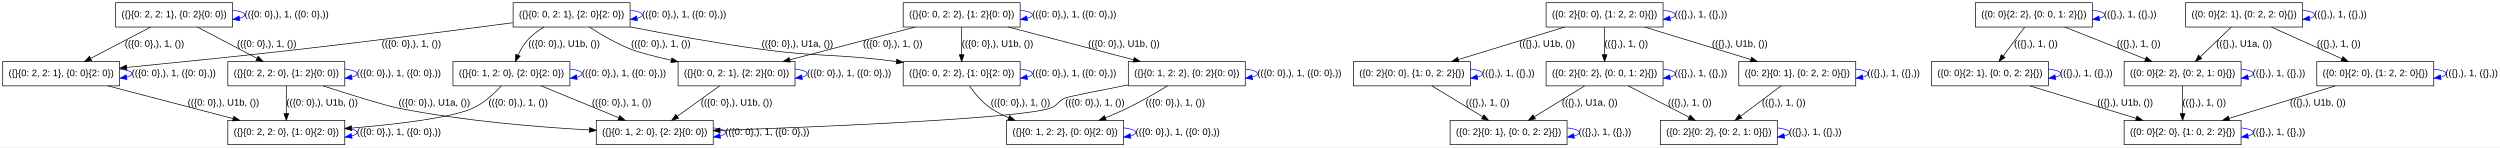
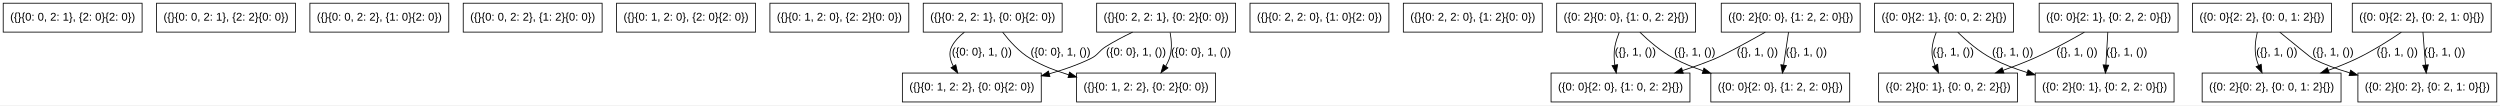
- <svg xmlns="http://www.w3.org/2000/svg" width="3698pt" height="218pt" viewBox="0.00 0.00 3698.00 218.00">
-   <g id="graph0" class="graph" transform="scale(1 1) rotate(0) translate(4 214)">
-     <polygon fill="#ffffff" stroke="transparent" points="-4,4 -4,-214 3694,-214 3694,4 -4,4" />
+ <svg xmlns="http://www.w3.org/2000/svg" width="3114pt" height="131pt" viewBox="0.00 0.00 3114.00 131.00">
+   <g id="graph0" class="graph" transform="scale(1 1) rotate(0) translate(4 127)">
+     <polygon fill="#ffffff" stroke="transparent" points="-4,4 -4,-127 3110,-127 3110,4 -4,4" />
    <g id="node1" class="node">
-       <polygon fill="none" stroke="#000000" points="506,-123 333,-123 333,-87 506,-87 506,-123" />
-       <text text-anchor="middle" x="419.5" y="-101.3" font-family="Arial" font-size="14.00" fill="#000000">({}{0: 2, 2: 0}, {1: 2}{0: 0})</text>
+       <polygon fill="none" stroke="#000000" points="173,-123 0,-123 0,-87 173,-87 173,-123" />
+       <text text-anchor="middle" x="86.5" y="-101.3" font-family="Arial" font-size="14.00" fill="#000000">({}{0: 0, 2: 1}, {2: 0}{2: 0})</text>
+     </g>
+     <g id="node2" class="node">
+       <polygon fill="none" stroke="#000000" points="364,-123 191,-123 191,-87 364,-87 364,-123" />
+       <text text-anchor="middle" x="277.5" y="-101.3" font-family="Arial" font-size="14.00" fill="#000000">({}{0: 0, 2: 1}, {2: 2}{0: 0})</text>
+     </g>
+     <g id="node3" class="node">
+       <polygon fill="none" stroke="#000000" points="555,-123 382,-123 382,-87 555,-87 555,-123" />
+       <text text-anchor="middle" x="468.5" y="-101.3" font-family="Arial" font-size="14.00" fill="#000000">({}{0: 0, 2: 2}, {1: 0}{2: 0})</text>
+     </g>
+     <g id="node4" class="node">
+       <polygon fill="none" stroke="#000000" points="746,-123 573,-123 573,-87 746,-87 746,-123" />
+       <text text-anchor="middle" x="659.5" y="-101.3" font-family="Arial" font-size="14.00" fill="#000000">({}{0: 0, 2: 2}, {1: 2}{0: 0})</text>
+     </g>
+     <g id="node5" class="node">
+       <polygon fill="none" stroke="#000000" points="937,-123 764,-123 764,-87 937,-87 937,-123" />
+       <text text-anchor="middle" x="850.5" y="-101.3" font-family="Arial" font-size="14.00" fill="#000000">({}{0: 1, 2: 0}, {2: 0}{2: 0})</text>
+     </g>
+     <g id="node6" class="node">
+       <polygon fill="none" stroke="#000000" points="1128,-123 955,-123 955,-87 1128,-87 1128,-123" />
+       <text text-anchor="middle" x="1041.5" y="-101.3" font-family="Arial" font-size="14.00" fill="#000000">({}{0: 1, 2: 0}, {2: 2}{0: 0})</text>
+     </g>
+     <g id="node7" class="node">
+       <polygon fill="none" stroke="#000000" points="1293,-36 1120,-36 1120,0 1293,0 1293,-36" />
+       <text text-anchor="middle" x="1206.5" y="-14.3" font-family="Arial" font-size="14.00" fill="#000000">({}{0: 1, 2: 2}, {0: 0}{2: 0})</text>
+     </g>
+     <g id="node8" class="node">
+       <polygon fill="none" stroke="#000000" points="1510,-36 1337,-36 1337,0 1510,0 1510,-36" />
+       <text text-anchor="middle" x="1423.5" y="-14.3" font-family="Arial" font-size="14.00" fill="#000000">({}{0: 1, 2: 2}, {0: 2}{0: 0})</text>
+     </g>
+     <g id="node9" class="node">
+       <polygon fill="none" stroke="#000000" points="1726,-123 1553,-123 1553,-87 1726,-87 1726,-123" />
+       <text text-anchor="middle" x="1639.5" y="-101.3" font-family="Arial" font-size="14.00" fill="#000000">({}{0: 2, 2: 0}, {1: 0}{2: 0})</text>
+     </g>
+     <g id="node10" class="node">
+       <polygon fill="none" stroke="#000000" points="1917,-123 1744,-123 1744,-87 1917,-87 1917,-123" />
+       <text text-anchor="middle" x="1830.5" y="-101.3" font-family="Arial" font-size="14.00" fill="#000000">({}{0: 2, 2: 0}, {1: 2}{0: 0})</text>
+     </g>
+     <g id="node11" class="node">
+       <polygon fill="none" stroke="#000000" points="1319,-123 1146,-123 1146,-87 1319,-87 1319,-123" />
+       <text text-anchor="middle" x="1232.5" y="-101.3" font-family="Arial" font-size="14.00" fill="#000000">({}{0: 2, 2: 1}, {0: 0}{2: 0})</text>
    </g>
    <g id="edge1" class="edge">
-       <path fill="none" stroke="#0000ff" d="M506.39,-111.81C517.03,-110.59 524,-108.32 524,-105 524,-102.87 521.14,-101.17 516.28,-99.909" />
-       <polygon fill="#0000ff" stroke="#0000ff" points="516.842,-96.454 506.39,-98.187 515.641,-103.351 516.842,-96.454" />
-       <text text-anchor="middle" x="586" y="-101.3" font-family="Arial" font-size="14.00" fill="#000000">(({0: 0},), 1, ({0: 0},))</text>
-     </g>
-     <g id="node2" class="node">
-       <polygon fill="none" stroke="#000000" points="506,-36 333,-36 333,0 506,0 506,-36" />
-       <text text-anchor="middle" x="419.5" y="-14.3" font-family="Arial" font-size="14.00" fill="#000000">({}{0: 2, 2: 0}, {1: 0}{2: 0})</text>
+       <path fill="none" stroke="#000000" d="M1197.2,-86.881C1190.9,-81.97 1185.1,-76.025 1181.5,-69 1177.4,-61.112 1179.3,-52.46 1183.5,-44.558" />
+       <polygon fill="#000000" stroke="#000000" points="1186.504,-46.356 1188.9,-36.036 1180.591,-42.61 1186.504,-46.356" />
+       <text text-anchor="middle" x="1219" y="-57.8" font-family="Arial" font-size="14.00" fill="#000000">({0: 0}, 1, ())</text>
    </g>
    <g id="edge2" class="edge">
-       <path fill="none" stroke="#000000" d="M419.5,-86.974C419.5,-75.192 419.5,-59.561 419.5,-46.158" />
-       <polygon fill="#000000" stroke="#000000" points="423,-46.003 419.5,-36.003 416,-46.003 423,-46.003" />
-       <text text-anchor="middle" x="472.5" y="-57.8" font-family="Arial" font-size="14.00" fill="#000000">(({0: 0},), U1b, ())</text>
+       <path fill="none" stroke="#000000" d="M1244.9,-86.902C1253.4,-75.821 1265.6,-62.234 1279.5,-54 1294,-45.37 1310.6,-38.799 1327.2,-33.798" />
+       <polygon fill="#000000" stroke="#000000" points="1328.243,-37.14 1336.9,-31.032 1326.323,-30.409 1328.243,-37.14" />
+       <text text-anchor="middle" x="1317" y="-57.8" font-family="Arial" font-size="14.00" fill="#000000">({0: 0}, 1, ())</text>
    </g>
-     <g id="node3" class="node">
-       <polygon fill="none" stroke="#000000" points="1051,-36 878,-36 878,0 1051,0 1051,-36" />
-       <text text-anchor="middle" x="964.5" y="-14.3" font-family="Arial" font-size="14.00" fill="#000000">({}{0: 1, 2: 0}, {2: 2}{0: 0})</text>
+     <g id="node12" class="node">
+       <polygon fill="none" stroke="#000000" points="1535,-123 1362,-123 1362,-87 1535,-87 1535,-123" />
+       <text text-anchor="middle" x="1448.5" y="-101.3" font-family="Arial" font-size="14.00" fill="#000000">({}{0: 2, 2: 1}, {0: 2}{0: 0})</text>
    </g>
    <g id="edge3" class="edge">
-       <path fill="none" stroke="#000000" d="M473.97,-86.956C513.65,-74.06 564.06,-58.265 585.5,-54 680.42,-35.115 790.75,-26.056 867.8,-21.761" />
-       <polygon fill="#000000" stroke="#000000" points="868.183,-25.245 877.98,-21.211 867.806,-18.256 868.183,-25.245" />
-       <text text-anchor="middle" x="638.5" y="-57.8" font-family="Arial" font-size="14.00" fill="#000000">(({0: 0},), U1a, ())</text>
+       <path fill="none" stroke="#000000" d="M1406.8,-86.971C1395.7,-81.652 1383.9,-75.499 1373.5,-69 1364.4,-63.304 1364.2,-58.713 1354.5,-54 1338.5,-46.181 1320.6,-39.982 1303,-35.093" />
+       <polygon fill="#000000" stroke="#000000" points="1303.762,-31.674 1293.2,-32.51 1301.978,-38.443 1303.762,-31.674" />
+       <text text-anchor="middle" x="1411" y="-57.8" font-family="Arial" font-size="14.00" fill="#000000">({0: 0}, 1, ())</text>
    </g>
    <g id="edge4" class="edge">
-       <path fill="none" stroke="#0000ff" d="M506.39,-24.813C517.03,-23.593 524,-21.322 524,-18 524,-15.872 521.14,-14.175 516.28,-12.909" />
-       <polygon fill="#0000ff" stroke="#0000ff" points="516.842,-9.454 506.39,-11.187 515.641,-16.351 516.842,-9.454" />
-       <text text-anchor="middle" x="586" y="-14.3" font-family="Arial" font-size="14.00" fill="#000000">(({0: 0},), 1, ({0: 0},))</text>
+       <path fill="none" stroke="#000000" d="M1453.5,-86.589C1455.3,-76.676 1456.2,-64.386 1452.5,-54 1451.4,-50.821 1449.8,-47.716 1448.1,-44.747" />
+       <polygon fill="#000000" stroke="#000000" points="1450.746,-42.429 1442.1,-36.306 1445.041,-46.484 1450.746,-42.429" />
+       <text text-anchor="middle" x="1492" y="-57.8" font-family="Arial" font-size="14.00" fill="#000000">({0: 0}, 1, ())</text>
+     </g>
+     <g id="node13" class="node">
+       <polygon fill="none" stroke="#000000" points="2101,-36 1928,-36 1928,0 2101,0 2101,-36" />
+       <text text-anchor="middle" x="2014.5" y="-14.3" font-family="Arial" font-size="14.00" fill="#000000">({0: 0}{2: 0}, {1: 0, 2: 2}{})</text>
+     </g>
+     <g id="node14" class="node">
+       <polygon fill="none" stroke="#000000" points="2300,-36 2127,-36 2127,0 2300,0 2300,-36" />
+       <text text-anchor="middle" x="2213.5" y="-14.3" font-family="Arial" font-size="14.00" fill="#000000">({0: 0}{2: 0}, {1: 2, 2: 0}{})</text>
+     </g>
+     <g id="node15" class="node">
+       <polygon fill="none" stroke="#000000" points="2504,-123 2331,-123 2331,-87 2504,-87 2504,-123" />
+       <text text-anchor="middle" x="2417.5" y="-101.3" font-family="Arial" font-size="14.00" fill="#000000">({0: 0}{2: 1}, {0: 0, 2: 2}{})</text>
+     </g>
+     <g id="node16" class="node">
+       <polygon fill="none" stroke="#000000" points="2509,-36 2336,-36 2336,0 2509,0 2509,-36" />
+       <text text-anchor="middle" x="2422.5" y="-14.3" font-family="Arial" font-size="14.00" fill="#000000">({0: 2}{0: 1}, {0: 0, 2: 2}{})</text>
    </g>
    <g id="edge5" class="edge">
-       <path fill="none" stroke="#0000ff" d="M1051.4,-24.813C1062,-23.593 1069,-21.322 1069,-18 1069,-15.872 1066.1,-14.175 1061.3,-12.909" />
-       <polygon fill="#0000ff" stroke="#0000ff" points="1061.852,-9.453 1051.4,-11.187 1060.652,-16.349 1061.852,-9.453" />
-       <text text-anchor="middle" x="1131" y="-14.3" font-family="Arial" font-size="14.00" fill="#000000">(({0: 0},), 1, ({0: 0},))</text>
+       <path fill="none" stroke="#000000" d="M2407.8,-86.646C2403.9,-76.965 2400.8,-64.873 2403.5,-54 2404.2,-51.17 2405.2,-48.318 2406.3,-45.523" />
+       <polygon fill="#000000" stroke="#000000" points="2409.518,-46.904 2410.6,-36.364 2403.182,-43.929 2409.518,-46.904" />
+       <text text-anchor="middle" x="2429" y="-57.8" font-family="Arial" font-size="14.00" fill="#000000">({}, 1, ())</text>
    </g>
-     <g id="node4" class="node">
-       <polygon fill="none" stroke="#000000" points="173,-123 0,-123 0,-87 173,-87 173,-123" />
-       <text text-anchor="middle" x="86.5" y="-101.3" font-family="Arial" font-size="14.00" fill="#000000">({}{0: 2, 2: 1}, {0: 0}{2: 0})</text>
+     <g id="node17" class="node">
+       <polygon fill="none" stroke="#000000" points="2704,-36 2531,-36 2531,0 2704,0 2704,-36" />
+       <text text-anchor="middle" x="2617.5" y="-14.3" font-family="Arial" font-size="14.00" fill="#000000">({0: 2}{0: 1}, {0: 2, 2: 0}{})</text>
    </g>
    <g id="edge6" class="edge">
-       <path fill="none" stroke="#000000" d="M155.5,-86.974C209.41,-72.888 284.39,-53.3 340.66,-38.597" />
-       <polygon fill="#000000" stroke="#000000" points="341.799,-41.917 350.59,-36.003 340.03,-35.144 341.799,-41.917" />
-       <text text-anchor="middle" x="326.5" y="-57.8" font-family="Arial" font-size="14.00" fill="#000000">(({0: 0},), U1b, ())</text>
+       <path fill="none" stroke="#000000" d="M2434.6,-86.787C2445.8,-75.804 2461.4,-62.366 2477.5,-54 2491,-46.991 2506,-41.282 2521,-36.65" />
+       <polygon fill="#000000" stroke="#000000" points="2522.199,-39.946 2530.8,-33.759 2520.218,-33.231 2522.199,-39.946" />
+       <text text-anchor="middle" x="2503" y="-57.8" font-family="Arial" font-size="14.00" fill="#000000">({}, 1, ())</text>
+     </g>
+     <g id="node18" class="node">
+       <polygon fill="none" stroke="#000000" points="2709,-123 2536,-123 2536,-87 2709,-87 2709,-123" />
+       <text text-anchor="middle" x="2622.5" y="-101.3" font-family="Arial" font-size="14.00" fill="#000000">({0: 0}{2: 1}, {0: 2, 2: 0}{})</text>
    </g>
    <g id="edge7" class="edge">
-       <path fill="none" stroke="#0000ff" d="M173.39,-111.81C184.03,-110.59 191,-108.32 191,-105 191,-102.87 188.14,-101.17 183.28,-99.909" />
-       <polygon fill="#0000ff" stroke="#0000ff" points="183.842,-96.454 173.39,-98.187 182.641,-103.351 183.842,-96.454" />
-       <text text-anchor="middle" x="253" y="-101.3" font-family="Arial" font-size="14.00" fill="#000000">(({0: 0},), 1, ({0: 0},))</text>
-     </g>
-     <g id="node5" class="node">
-       <polygon fill="none" stroke="#000000" points="2171,-123 1998,-123 1998,-87 2171,-87 2171,-123" />
-       <text text-anchor="middle" x="2084.5" y="-101.3" font-family="Arial" font-size="14.00" fill="#000000">({0: 2}{0: 0}, {1: 0, 2: 2}{})</text>
+       <path fill="none" stroke="#000000" d="M2592.3,-86.884C2574.1,-76.472 2550.4,-63.597 2528.5,-54 2516.6,-48.787 2503.6,-43.84 2491,-39.374" />
+       <polygon fill="#000000" stroke="#000000" points="2492.095,-36.049 2481.5,-36.057 2489.787,-42.658 2492.095,-36.049" />
+       <text text-anchor="middle" x="2583" y="-57.8" font-family="Arial" font-size="14.00" fill="#000000">({}, 1, ())</text>
    </g>
    <g id="edge8" class="edge">
-       <path fill="none" stroke="#0000ff" d="M2171.4,-111.81C2182,-110.59 2189,-108.32 2189,-105 2189,-102.87 2186.1,-101.17 2181.3,-99.909" />
-       <polygon fill="#0000ff" stroke="#0000ff" points="2181.852,-96.453 2171.4,-98.187 2180.652,-103.349 2181.852,-96.453" />
-       <text text-anchor="middle" x="2227" y="-101.3" font-family="Arial" font-size="14.00" fill="#000000">(({},), 1, ({},))</text>
+       <path fill="none" stroke="#000000" d="M2621.5,-86.974C2620.8,-75.192 2619.9,-59.561 2619.1,-46.158" />
+       <polygon fill="#000000" stroke="#000000" points="2622.584,-45.779 2618.5,-36.003 2615.596,-46.192 2622.584,-45.779" />
+       <text text-anchor="middle" x="2645" y="-57.8" font-family="Arial" font-size="14.00" fill="#000000">({}, 1, ())</text>
    </g>
-     <g id="node6" class="node">
-       <polygon fill="none" stroke="#000000" points="2314,-36 2141,-36 2141,0 2314,0 2314,-36" />
-       <text text-anchor="middle" x="2227.5" y="-14.3" font-family="Arial" font-size="14.00" fill="#000000">({0: 2}{0: 1}, {0: 0, 2: 2}{})</text>
+     <g id="node19" class="node">
+       <polygon fill="none" stroke="#000000" points="2900,-123 2727,-123 2727,-87 2900,-87 2900,-123" />
+       <text text-anchor="middle" x="2813.5" y="-101.3" font-family="Arial" font-size="14.00" fill="#000000">({0: 0}{2: 2}, {0: 0, 1: 2}{})</text>
+     </g>
+     <g id="node20" class="node">
+       <polygon fill="none" stroke="#000000" points="2912,-36 2739,-36 2739,0 2912,0 2912,-36" />
+       <text text-anchor="middle" x="2825.5" y="-14.3" font-family="Arial" font-size="14.00" fill="#000000">({0: 2}{0: 2}, {0: 0, 1: 2}{})</text>
    </g>
    <g id="edge9" class="edge">
-       <path fill="none" stroke="#000000" d="M2114.1,-86.974C2135.9,-73.734 2165.6,-55.633 2189.2,-41.296" />
-       <polygon fill="#000000" stroke="#000000" points="2191.176,-44.191 2197.9,-36.003 2187.538,-38.211 2191.176,-44.191" />
-       <text text-anchor="middle" x="2196.5" y="-57.8" font-family="Arial" font-size="14.00" fill="#000000">(({},), 1, ())</text>
+       <path fill="none" stroke="#000000" d="M2807.7,-86.885C2805.4,-77.059 2803.8,-64.757 2806.5,-54 2807.2,-51.17 2808.2,-48.318 2809.3,-45.523" />
+       <polygon fill="#000000" stroke="#000000" points="2812.518,-46.904 2813.6,-36.364 2806.182,-43.929 2812.518,-46.904" />
+       <text text-anchor="middle" x="2832" y="-57.8" font-family="Arial" font-size="14.00" fill="#000000">({}, 1, ())</text>
+     </g>
+     <g id="node21" class="node">
+       <polygon fill="none" stroke="#000000" points="3106,-36 2933,-36 2933,0 3106,0 3106,-36" />
+       <text text-anchor="middle" x="3019.5" y="-14.3" font-family="Arial" font-size="14.00" fill="#000000">({0: 2}{0: 2}, {0: 2, 1: 0}{})</text>
    </g>
    <g id="edge10" class="edge">
-       <path fill="none" stroke="#0000ff" d="M2314.4,-24.813C2325,-23.593 2332,-21.322 2332,-18 2332,-15.872 2329.1,-14.175 2324.3,-12.909" />
-       <polygon fill="#0000ff" stroke="#0000ff" points="2324.852,-9.453 2314.4,-11.187 2323.652,-16.349 2324.852,-9.453" />
-       <text text-anchor="middle" x="2370" y="-14.3" font-family="Arial" font-size="14.00" fill="#000000">(({},), 1, ({},))</text>
+       <path fill="none" stroke="#000000" d="M2835.7,-86.884C2853.3,-72.465 2875.3,-54.598 2876.5,-54 2890.9,-46.795 2906.9,-40.957 2922.8,-36.249" />
+       <polygon fill="#000000" stroke="#000000" points="2923.939,-39.564 2932.6,-33.462 2922.024,-32.831 2923.939,-39.564" />
+       <text text-anchor="middle" x="2902" y="-57.8" font-family="Arial" font-size="14.00" fill="#000000">({}, 1, ())</text>
    </g>
-     <g id="node7" class="node">
-       <polygon fill="none" stroke="#000000" points="1658,-36 1485,-36 1485,0 1658,0 1658,-36" />
-       <text text-anchor="middle" x="1571.5" y="-14.3" font-family="Arial" font-size="14.00" fill="#000000">({}{0: 1, 2: 2}, {0: 0}{2: 0})</text>
+     <g id="node22" class="node">
+       <polygon fill="none" stroke="#000000" points="3099,-123 2926,-123 2926,-87 3099,-87 3099,-123" />
+       <text text-anchor="middle" x="3012.5" y="-101.3" font-family="Arial" font-size="14.00" fill="#000000">({0: 0}{2: 2}, {0: 2, 1: 0}{})</text>
    </g>
    <g id="edge11" class="edge">
-       <path fill="none" stroke="#0000ff" d="M1658.4,-24.813C1669,-23.593 1676,-21.322 1676,-18 1676,-15.872 1673.1,-14.175 1668.3,-12.909" />
-       <polygon fill="#0000ff" stroke="#0000ff" points="1668.852,-9.453 1658.4,-11.187 1667.652,-16.349 1668.852,-9.453" />
-       <text text-anchor="middle" x="1738" y="-14.3" font-family="Arial" font-size="14.00" fill="#000000">(({0: 0},), 1, ({0: 0},))</text>
-     </g>
-     <g id="node8" class="node">
-       <polygon fill="none" stroke="#000000" points="1172,-123 999,-123 999,-87 1172,-87 1172,-123" />
-       <text text-anchor="middle" x="1085.5" y="-101.3" font-family="Arial" font-size="14.00" fill="#000000">({}{0: 0, 2: 1}, {2: 2}{0: 0})</text>
+       <path fill="none" stroke="#000000" d="M2987.1,-86.851C2971.6,-76.299 2951,-63.293 2931.5,-54 2920.4,-48.69 2908.2,-43.798 2896.3,-39.445" />
+       <polygon fill="#000000" stroke="#000000" points="2897.295,-36.085 2886.7,-36.071 2894.974,-42.689 2897.295,-36.085" />
+       <text text-anchor="middle" x="2982" y="-57.8" font-family="Arial" font-size="14.00" fill="#000000">({}, 1, ())</text>
    </g>
    <g id="edge12" class="edge">
-       <path fill="none" stroke="#000000" d="M1060.4,-86.974C1042.3,-73.909 1017.5,-56.11 997.69,-41.866" />
-       <polygon fill="#000000" stroke="#000000" points="999.702,-39.002 989.54,-36.003 995.614,-44.684 999.702,-39.002" />
-       <text text-anchor="middle" x="1085.5" y="-57.8" font-family="Arial" font-size="14.00" fill="#000000">(({0: 0},), U1b, ())</text>
+       <path fill="none" stroke="#000000" d="M3014,-86.974C3014.9,-75.192 3016.2,-59.561 3017.2,-46.158" />
+       <polygon fill="#000000" stroke="#000000" points="3020.703,-46.273 3018.1,-36.003 3013.731,-45.655 3020.703,-46.273" />
+       <text text-anchor="middle" x="3041" y="-57.8" font-family="Arial" font-size="14.00" fill="#000000">({}, 1, ())</text>
+     </g>
+     <g id="node23" class="node">
+       <polygon fill="none" stroke="#000000" points="2108,-123 1935,-123 1935,-87 2108,-87 2108,-123" />
+       <text text-anchor="middle" x="2021.5" y="-101.3" font-family="Arial" font-size="14.00" fill="#000000">({0: 2}{0: 0}, {1: 0, 2: 2}{})</text>
    </g>
    <g id="edge13" class="edge">
-       <path fill="none" stroke="#0000ff" d="M1172.4,-111.81C1183,-110.59 1190,-108.32 1190,-105 1190,-102.87 1187.1,-101.17 1182.3,-99.909" />
-       <polygon fill="#0000ff" stroke="#0000ff" points="1182.852,-96.453 1172.4,-98.187 1181.652,-103.349 1182.852,-96.453" />
-       <text text-anchor="middle" x="1252" y="-101.3" font-family="Arial" font-size="14.00" fill="#000000">(({0: 0},), 1, ({0: 0},))</text>
-     </g>
-     <g id="node9" class="node">
-       <polygon fill="none" stroke="#000000" points="928,-210 755,-210 755,-174 928,-174 928,-210" />
-       <text text-anchor="middle" x="841.5" y="-188.3" font-family="Arial" font-size="14.00" fill="#000000">({}{0: 0, 2: 1}, {2: 0}{2: 0})</text>
+       <path fill="none" stroke="#000000" d="M2012.9,-86.702C2010.7,-81.142 2008.6,-74.932 2007.5,-69 2006.1,-61.597 2006.4,-53.54 2007.4,-46.063" />
+       <polygon fill="#000000" stroke="#000000" points="2010.883,-46.467 2009.2,-36.007 2003.993,-45.234 2010.883,-46.467" />
+       <text text-anchor="middle" x="2033" y="-57.8" font-family="Arial" font-size="14.00" fill="#000000">({}, 1, ())</text>
    </g>
    <g id="edge14" class="edge">
-       <path fill="none" stroke="#000000" d="M754.71,-180.41C673.14,-169.65 547.63,-153.48 438.5,-141 352.41,-131.15 254.32,-121.23 183.59,-114.3" />
-       <polygon fill="#000000" stroke="#000000" points="183.653,-110.79 173.36,-113.3 182.972,-117.756 183.653,-110.79" />
-       <text text-anchor="middle" x="604.5" y="-144.8" font-family="Arial" font-size="14.00" fill="#000000">(({0: 0},), 1, ())</text>
+       <path fill="none" stroke="#000000" d="M2038.6,-86.868C2049.9,-75.917 2065.4,-62.483 2081.5,-54 2092.6,-48.141 2104.8,-43.167 2117,-38.962" />
+       <polygon fill="#000000" stroke="#000000" points="2118.467,-42.166 2126.9,-35.752 2116.308,-35.507 2118.467,-42.166" />
+       <text text-anchor="middle" x="2107" y="-57.8" font-family="Arial" font-size="14.00" fill="#000000">({}, 1, ())</text>
+     </g>
+     <g id="node24" class="node">
+       <polygon fill="none" stroke="#000000" points="2313,-123 2140,-123 2140,-87 2313,-87 2313,-123" />
+       <text text-anchor="middle" x="2226.5" y="-101.3" font-family="Arial" font-size="14.00" fill="#000000">({0: 2}{0: 0}, {1: 2, 2: 0}{})</text>
    </g>
    <g id="edge15" class="edge">
-       <path fill="none" stroke="#000000" d="M867.79,-173.97C884.76,-163.05 907.66,-149.62 929.5,-141 941.2,-136.38 964.12,-130.53 988.86,-124.9" />
-       <polygon fill="#000000" stroke="#000000" points="989.8,-128.276 998.79,-122.67 988.266,-121.446 989.8,-128.276" />
-       <text text-anchor="middle" x="973.5" y="-144.8" font-family="Arial" font-size="14.00" fill="#000000">(({0: 0},), 1, ())</text>
+       <path fill="none" stroke="#000000" d="M2194.9,-86.959C2172.6,-74.441 2144.7,-59.128 2132.5,-54 2119.6,-48.607 2105.7,-43.627 2092,-39.198" />
+       <polygon fill="#000000" stroke="#000000" points="2092.69,-35.746 2082.1,-36.073 2090.583,-42.421 2092.69,-35.746" />
+       <text text-anchor="middle" x="2185" y="-57.8" font-family="Arial" font-size="14.00" fill="#000000">({}, 1, ())</text>
    </g>
    <g id="edge16" class="edge">
-       <path fill="none" stroke="#0000ff" d="M928.39,-198.81C939.03,-197.59 946,-195.32 946,-192 946,-189.87 943.14,-188.17 938.28,-186.91" />
-       <polygon fill="#0000ff" stroke="#0000ff" points="938.842,-183.455 928.39,-185.19 937.642,-190.352 938.842,-183.455" />
-       <text text-anchor="middle" x="1008" y="-188.3" font-family="Arial" font-size="14.00" fill="#000000">(({0: 0},), 1, ({0: 0},))</text>
-     </g>
-     <g id="node10" class="node">
-       <polygon fill="none" stroke="#000000" points="1505,-123 1332,-123 1332,-87 1505,-87 1505,-123" />
-       <text text-anchor="middle" x="1418.5" y="-101.3" font-family="Arial" font-size="14.00" fill="#000000">({}{0: 0, 2: 2}, {1: 0}{2: 0})</text>
-     </g>
-     <g id="edge17" class="edge">
-       <path fill="none" stroke="#000000" d="M928.2,-174.19C983.58,-163.32 1057,-149.87 1122.5,-141 1207.8,-129.44 1232.4,-134.82 1321.9,-122.99" />
-       <polygon fill="#000000" stroke="#000000" points="1322.561,-126.433 1332,-121.62 1321.62,-119.496 1322.561,-126.433" />
-       <text text-anchor="middle" x="1175.5" y="-144.8" font-family="Arial" font-size="14.00" fill="#000000">(({0: 0},), U1a, ())</text>
-     </g>
-     <g id="node11" class="node">
-       <polygon fill="none" stroke="#000000" points="839,-123 666,-123 666,-87 839,-87 839,-123" />
-       <text text-anchor="middle" x="752.5" y="-101.3" font-family="Arial" font-size="14.00" fill="#000000">({}{0: 1, 2: 0}, {2: 0}{2: 0})</text>
-     </g>
-     <g id="edge18" class="edge">
-       <path fill="none" stroke="#000000" d="M800.61,-173.88C792.28,-168.92 784.07,-162.95 777.5,-156 771.17,-149.3 766.13,-140.7 762.28,-132.48" />
-       <polygon fill="#000000" stroke="#000000" points="765.44,-130.967 758.31,-123.13 758.997,-133.703 765.44,-130.967" />
-       <text text-anchor="middle" x="830.5" y="-144.8" font-family="Arial" font-size="14.00" fill="#000000">(({0: 0},), U1b, ())</text>
-     </g>
-     <g id="edge19" class="edge">
-       <path fill="none" stroke="#000000" d="M1430.1,-86.711C1437.8,-75.839 1448.8,-62.547 1461.5,-54 1469.6,-48.523 1478.6,-43.827 1487.9,-39.812" />
-       <polygon fill="#000000" stroke="#000000" points="1489.335,-43.007 1497.3,-36.021 1486.717,-36.515 1489.335,-43.007" />
-       <text text-anchor="middle" x="1505.5" y="-57.8" font-family="Arial" font-size="14.00" fill="#000000">(({0: 0},), 1, ())</text>
-     </g>
-     <g id="edge20" class="edge">
-       <path fill="none" stroke="#0000ff" d="M1505.4,-111.81C1516,-110.59 1523,-108.32 1523,-105 1523,-102.87 1520.1,-101.17 1515.3,-99.909" />
-       <polygon fill="#0000ff" stroke="#0000ff" points="1515.852,-96.453 1505.4,-98.187 1514.652,-103.349 1515.852,-96.453" />
-       <text text-anchor="middle" x="1585" y="-101.3" font-family="Arial" font-size="14.00" fill="#000000">(({0: 0},), 1, ({0: 0},))</text>
-     </g>
-     <g id="edge21" class="edge">
-       <path fill="none" stroke="#000000" d="M737.49,-86.848C726.98,-75.448 711.92,-61.525 695.5,-54 664.27,-39.684 582.57,-30.164 516.11,-24.53" />
-       <polygon fill="#000000" stroke="#000000" points="516.265,-21.031 506.01,-23.693 515.687,-28.007 516.265,-21.031" />
-       <text text-anchor="middle" x="762.5" y="-57.8" font-family="Arial" font-size="14.00" fill="#000000">(({0: 0},), 1, ())</text>
-     </g>
-     <g id="edge22" class="edge">
-       <path fill="none" stroke="#000000" d="M796.43,-86.974C829.68,-73.325 875.53,-54.512 910.94,-39.98" />
-       <polygon fill="#000000" stroke="#000000" points="912.708,-43.038 920.63,-36.003 910.05,-36.562 912.708,-43.038" />
-       <text text-anchor="middle" x="915.5" y="-57.8" font-family="Arial" font-size="14.00" fill="#000000">(({0: 0},), 1, ())</text>
-     </g>
-     <g id="edge23" class="edge">
-       <path fill="none" stroke="#0000ff" d="M839.39,-111.81C850.03,-110.59 857,-108.32 857,-105 857,-102.87 854.14,-101.17 849.28,-99.909" />
-       <polygon fill="#0000ff" stroke="#0000ff" points="849.842,-96.454 839.39,-98.187 848.641,-103.351 849.842,-96.454" />
-       <text text-anchor="middle" x="919" y="-101.3" font-family="Arial" font-size="14.00" fill="#000000">(({0: 0},), 1, ({0: 0},))</text>
-     </g>
-     <g id="node12" class="node">
-       <polygon fill="none" stroke="#000000" points="2456,-123 2283,-123 2283,-87 2456,-87 2456,-123" />
-       <text text-anchor="middle" x="2369.5" y="-101.3" font-family="Arial" font-size="14.00" fill="#000000">({0: 2}{0: 2}, {0: 0, 1: 2}{})</text>
-     </g>
-     <g id="edge24" class="edge">
-       <path fill="none" stroke="#000000" d="M2340.1,-86.974C2318.5,-73.734 2288.9,-55.633 2265.5,-41.296" />
-       <polygon fill="#000000" stroke="#000000" points="2267.251,-38.264 2256.9,-36.003 2263.582,-44.225 2267.251,-38.264" />
-       <text text-anchor="middle" x="2347.5" y="-57.8" font-family="Arial" font-size="14.00" fill="#000000">(({},), U1a, ())</text>
-     </g>
-     <g id="edge25" class="edge">
-       <path fill="none" stroke="#0000ff" d="M2456.4,-111.81C2467,-110.59 2474,-108.32 2474,-105 2474,-102.87 2471.1,-101.17 2466.3,-99.909" />
-       <polygon fill="#0000ff" stroke="#0000ff" points="2466.852,-96.453 2456.4,-98.187 2465.652,-103.349 2466.852,-96.453" />
-       <text text-anchor="middle" x="2512" y="-101.3" font-family="Arial" font-size="14.00" fill="#000000">(({},), 1, ({},))</text>
-     </g>
-     <g id="node13" class="node">
-       <polygon fill="none" stroke="#000000" points="2625,-36 2452,-36 2452,0 2625,0 2625,-36" />
-       <text text-anchor="middle" x="2538.5" y="-14.3" font-family="Arial" font-size="14.00" fill="#000000">({0: 2}{0: 2}, {0: 2, 1: 0}{})</text>
-     </g>
-     <g id="edge26" class="edge">
-       <path fill="none" stroke="#000000" d="M2404.5,-86.974C2430.6,-73.559 2466.3,-55.153 2494.3,-40.729" />
-       <polygon fill="#000000" stroke="#000000" points="2496.204,-43.686 2503.5,-36.003 2493.006,-37.459 2496.204,-43.686" />
-       <text text-anchor="middle" x="2495.5" y="-57.8" font-family="Arial" font-size="14.00" fill="#000000">(({},), 1, ())</text>
-     </g>
-     <g id="edge27" class="edge">
-       <path fill="none" stroke="#0000ff" d="M2625.4,-24.813C2636,-23.593 2643,-21.322 2643,-18 2643,-15.872 2640.1,-14.175 2635.3,-12.909" />
-       <polygon fill="#0000ff" stroke="#0000ff" points="2635.852,-9.453 2625.4,-11.187 2634.652,-16.349 2635.852,-9.453" />
-       <text text-anchor="middle" x="2681" y="-14.3" font-family="Arial" font-size="14.00" fill="#000000">(({},), 1, ({},))</text>
-     </g>
-     <g id="node14" class="node">
-       <polygon fill="none" stroke="#000000" points="3091,-210 2918,-210 2918,-174 3091,-174 3091,-210" />
-       <text text-anchor="middle" x="3004.5" y="-188.3" font-family="Arial" font-size="14.00" fill="#000000">({0: 0}{2: 2}, {0: 0, 1: 2}{})</text>
-     </g>
-     <g id="edge28" class="edge">
-       <path fill="none" stroke="#0000ff" d="M3091.4,-198.81C3102,-197.59 3109,-195.32 3109,-192 3109,-189.87 3106.1,-188.17 3101.3,-186.91" />
-       <polygon fill="#0000ff" stroke="#0000ff" points="3101.852,-183.453 3091.4,-185.19 3100.653,-190.35 3101.852,-183.453" />
-       <text text-anchor="middle" x="3147" y="-188.3" font-family="Arial" font-size="14.00" fill="#000000">(({},), 1, ({},))</text>
-     </g>
-     <g id="node15" class="node">
-       <polygon fill="none" stroke="#000000" points="3311,-123 3138,-123 3138,-87 3311,-87 3311,-123" />
-       <text text-anchor="middle" x="3224.5" y="-101.3" font-family="Arial" font-size="14.00" fill="#000000">({0: 0}{2: 2}, {0: 2, 1: 0}{})</text>
-     </g>
-     <g id="edge29" class="edge">
-       <path fill="none" stroke="#000000" d="M3050.1,-173.97C3084.7,-160.27 3132.6,-141.35 3169.4,-126.79" />
-       <polygon fill="#000000" stroke="#000000" points="3170.984,-129.928 3179,-123 3168.413,-123.417 3170.984,-129.928" />
-       <text text-anchor="middle" x="3159.5" y="-144.8" font-family="Arial" font-size="14.00" fill="#000000">(({},), 1, ())</text>
-     </g>
-     <g id="node16" class="node">
-       <polygon fill="none" stroke="#000000" points="3026,-123 2853,-123 2853,-87 3026,-87 3026,-123" />
-       <text text-anchor="middle" x="2939.5" y="-101.3" font-family="Arial" font-size="14.00" fill="#000000">({0: 0}{2: 1}, {0: 0, 2: 2}{})</text>
-     </g>
-     <g id="edge30" class="edge">
-       <path fill="none" stroke="#000000" d="M2991,-173.97C2981.8,-161.61 2969.4,-145 2959.1,-131.18" />
-       <polygon fill="#000000" stroke="#000000" points="2961.784,-128.924 2953,-123 2956.172,-133.109 2961.784,-128.924" />
-       <text text-anchor="middle" x="3007.5" y="-144.8" font-family="Arial" font-size="14.00" fill="#000000">(({},), 1, ())</text>
-     </g>
-     <g id="edge31" class="edge">
-       <path fill="none" stroke="#0000ff" d="M3311.4,-111.81C3322,-110.59 3329,-108.32 3329,-105 3329,-102.87 3326.1,-101.17 3321.3,-99.909" />
-       <polygon fill="#0000ff" stroke="#0000ff" points="3321.852,-96.453 3311.4,-98.187 3320.652,-103.349 3321.852,-96.453" />
-       <text text-anchor="middle" x="3367" y="-101.3" font-family="Arial" font-size="14.00" fill="#000000">(({},), 1, ({},))</text>
-     </g>
-     <g id="node17" class="node">
-       <polygon fill="none" stroke="#000000" points="3311,-36 3138,-36 3138,0 3311,0 3311,-36" />
-       <text text-anchor="middle" x="3224.5" y="-14.3" font-family="Arial" font-size="14.00" fill="#000000">({0: 0}{2: 0}, {1: 0, 2: 2}{})</text>
-     </g>
-     <g id="edge32" class="edge">
-       <path fill="none" stroke="#000000" d="M3224.5,-86.974C3224.5,-75.192 3224.5,-59.561 3224.5,-46.158" />
-       <polygon fill="#000000" stroke="#000000" points="3228,-46.003 3224.5,-36.003 3221,-46.003 3228,-46.003" />
-       <text text-anchor="middle" x="3256.5" y="-57.8" font-family="Arial" font-size="14.00" fill="#000000">(({},), 1, ())</text>
-     </g>
-     <g id="edge33" class="edge">
-       <path fill="none" stroke="#0000ff" d="M3026.4,-111.81C3037,-110.59 3044,-108.32 3044,-105 3044,-102.87 3041.1,-101.17 3036.3,-99.909" />
-       <polygon fill="#0000ff" stroke="#0000ff" points="3036.852,-96.453 3026.4,-98.187 3035.652,-103.349 3036.852,-96.453" />
-       <text text-anchor="middle" x="3082" y="-101.3" font-family="Arial" font-size="14.00" fill="#000000">(({},), 1, ({},))</text>
-     </g>
-     <g id="edge34" class="edge">
-       <path fill="none" stroke="#000000" d="M2998.6,-86.974C3044.3,-73.005 3107.8,-53.624 3155.8,-38.963" />
-       <polygon fill="#000000" stroke="#000000" points="3156.957,-42.269 3165.5,-36.003 3154.914,-35.574 3156.957,-42.269" />
-       <text text-anchor="middle" x="3139.5" y="-57.8" font-family="Arial" font-size="14.00" fill="#000000">(({},), U1b, ())</text>
-     </g>
-     <g id="edge35" class="edge">
-       <path fill="none" stroke="#0000ff" d="M3311.4,-24.813C3322,-23.593 3329,-21.322 3329,-18 3329,-15.872 3326.1,-14.175 3321.3,-12.909" />
-       <polygon fill="#0000ff" stroke="#0000ff" points="3321.852,-9.453 3311.4,-11.187 3320.652,-16.349 3321.852,-9.453" />
-       <text text-anchor="middle" x="3367" y="-14.3" font-family="Arial" font-size="14.00" fill="#000000">(({},), 1, ({},))</text>
-     </g>
-     <g id="node18" class="node">
-       <polygon fill="none" stroke="#000000" points="1838,-123 1665,-123 1665,-87 1838,-87 1838,-123" />
-       <text text-anchor="middle" x="1751.5" y="-101.3" font-family="Arial" font-size="14.00" fill="#000000">({}{0: 1, 2: 2}, {0: 2}{0: 0})</text>
-     </g>
-     <g id="edge36" class="edge">
-       <path fill="none" stroke="#000000" d="M1664.8,-88.432C1621,-79.941 1576.2,-70.972 1571.5,-69 1560.6,-64.414 1560.7,-57.834 1549.5,-54 1504.7,-38.662 1215.9,-26.6 1061.5,-21.156" />
-       <polygon fill="#000000" stroke="#000000" points="1061.217,-17.644 1051.1,-20.791 1060.971,-24.64 1061.217,-17.644" />
-       <text text-anchor="middle" x="1615.5" y="-57.8" font-family="Arial" font-size="14.00" fill="#000000">(({0: 0},), 1, ())</text>
-     </g>
-     <g id="edge37" class="edge">
-       <path fill="none" stroke="#000000" d="M1722.8,-86.86C1705.9,-76.563 1683.9,-63.813 1663.5,-54 1653.2,-49.047 1642.1,-44.237 1631.2,-39.831" />
-       <polygon fill="#000000" stroke="#000000" points="1632.286,-36.497 1621.7,-36.069 1629.709,-43.005 1632.286,-36.497" />
-       <text text-anchor="middle" x="1734.5" y="-57.8" font-family="Arial" font-size="14.00" fill="#000000">(({0: 0},), 1, ())</text>
-     </g>
-     <g id="edge38" class="edge">
-       <path fill="none" stroke="#0000ff" d="M1838.4,-111.81C1849,-110.59 1856,-108.32 1856,-105 1856,-102.87 1853.1,-101.17 1848.3,-99.909" />
-       <polygon fill="#0000ff" stroke="#0000ff" points="1848.852,-96.453 1838.4,-98.187 1847.652,-103.349 1848.852,-96.453" />
-       <text text-anchor="middle" x="1918" y="-101.3" font-family="Arial" font-size="14.00" fill="#000000">(({0: 0},), 1, ({0: 0},))</text>
-     </g>
-     <g id="node19" class="node">
-       <polygon fill="none" stroke="#000000" points="2456,-210 2283,-210 2283,-174 2456,-174 2456,-210" />
-       <text text-anchor="middle" x="2369.5" y="-188.3" font-family="Arial" font-size="14.00" fill="#000000">({0: 2}{0: 0}, {1: 2, 2: 0}{})</text>
-     </g>
-     <g id="edge39" class="edge">
-       <path fill="none" stroke="#000000" d="M2310.4,-173.97C2264.7,-160 2201.2,-140.62 2153.2,-125.96" />
-       <polygon fill="#000000" stroke="#000000" points="2154.086,-122.571 2143.5,-123 2152.043,-129.266 2154.086,-122.571" />
-       <text text-anchor="middle" x="2284.5" y="-144.8" font-family="Arial" font-size="14.00" fill="#000000">(({},), U1b, ())</text>
-     </g>
-     <g id="edge40" class="edge">
-       <path fill="none" stroke="#000000" d="M2369.5,-173.97C2369.5,-162.19 2369.5,-146.56 2369.5,-133.16" />
-       <polygon fill="#000000" stroke="#000000" points="2373,-133 2369.5,-123 2366,-133 2373,-133" />
-       <text text-anchor="middle" x="2401.5" y="-144.8" font-family="Arial" font-size="14.00" fill="#000000">(({},), 1, ())</text>
-     </g>
-     <g id="edge41" class="edge">
-       <path fill="none" stroke="#0000ff" d="M2456.4,-198.81C2467,-197.59 2474,-195.32 2474,-192 2474,-189.87 2471.1,-188.17 2466.3,-186.91" />
-       <polygon fill="#0000ff" stroke="#0000ff" points="2466.852,-183.453 2456.4,-185.19 2465.653,-190.35 2466.852,-183.453" />
-       <text text-anchor="middle" x="2512" y="-188.3" font-family="Arial" font-size="14.00" fill="#000000">(({},), 1, ({},))</text>
-     </g>
-     <g id="node20" class="node">
-       <polygon fill="none" stroke="#000000" points="2741,-123 2568,-123 2568,-87 2741,-87 2741,-123" />
-       <text text-anchor="middle" x="2654.5" y="-101.3" font-family="Arial" font-size="14.00" fill="#000000">({0: 2}{0: 1}, {0: 2, 2: 0}{})</text>
-     </g>
-     <g id="edge42" class="edge">
-       <path fill="none" stroke="#000000" d="M2428.6,-173.97C2474.3,-160 2537.8,-140.62 2585.8,-125.96" />
-       <polygon fill="#000000" stroke="#000000" points="2586.957,-129.266 2595.5,-123 2584.914,-122.571 2586.957,-129.266" />
-       <text text-anchor="middle" x="2569.5" y="-144.8" font-family="Arial" font-size="14.00" fill="#000000">(({},), U1b, ())</text>
-     </g>
-     <g id="edge43" class="edge">
-       <path fill="none" stroke="#000000" d="M2630.5,-86.974C2613.1,-73.967 2589.5,-56.269 2570.6,-42.057" />
-       <polygon fill="#000000" stroke="#000000" points="2572.605,-39.186 2562.5,-36.003 2568.415,-44.793 2572.605,-39.186" />
-       <text text-anchor="middle" x="2634.5" y="-57.8" font-family="Arial" font-size="14.00" fill="#000000">(({},), 1, ())</text>
-     </g>
-     <g id="edge44" class="edge">
-       <path fill="none" stroke="#0000ff" d="M2741.4,-111.81C2752,-110.59 2759,-108.32 2759,-105 2759,-102.87 2756.1,-101.17 2751.3,-99.909" />
-       <polygon fill="#0000ff" stroke="#0000ff" points="2751.852,-96.453 2741.4,-98.187 2750.652,-103.349 2751.852,-96.453" />
-       <text text-anchor="middle" x="2797" y="-101.3" font-family="Arial" font-size="14.00" fill="#000000">(({},), 1, ({},))</text>
-     </g>
-     <g id="node21" class="node">
-       <polygon fill="none" stroke="#000000" points="340,-210 167,-210 167,-174 340,-174 340,-210" />
-       <text text-anchor="middle" x="253.5" y="-188.3" font-family="Arial" font-size="14.00" fill="#000000">({}{0: 2, 2: 1}, {0: 2}{0: 0})</text>
-     </g>
-     <g id="edge45" class="edge">
-       <path fill="none" stroke="#000000" d="M287.9,-173.97C313.49,-160.56 348.61,-142.15 376.13,-127.73" />
-       <polygon fill="#000000" stroke="#000000" points="377.919,-130.744 385.15,-123 374.668,-124.544 377.919,-130.744" />
-       <text text-anchor="middle" x="390.5" y="-144.8" font-family="Arial" font-size="14.00" fill="#000000">(({0: 0},), 1, ())</text>
-     </g>
-     <g id="edge46" class="edge">
-       <path fill="none" stroke="#000000" d="M218.9,-173.97C193.15,-160.56 157.82,-142.15 130.13,-127.73" />
-       <polygon fill="#000000" stroke="#000000" points="131.545,-124.521 121.06,-123 128.308,-130.727 131.545,-124.521" />
-       <text text-anchor="middle" x="224.5" y="-144.8" font-family="Arial" font-size="14.00" fill="#000000">(({0: 0},), 1, ())</text>
-     </g>
-     <g id="edge47" class="edge">
-       <path fill="none" stroke="#0000ff" d="M340.39,-198.81C351.03,-197.59 358,-195.32 358,-192 358,-189.87 355.14,-188.17 350.28,-186.91" />
-       <polygon fill="#0000ff" stroke="#0000ff" points="350.842,-183.455 340.39,-185.19 349.642,-190.352 350.842,-183.455" />
-       <text text-anchor="middle" x="420" y="-188.3" font-family="Arial" font-size="14.00" fill="#000000">(({0: 0},), 1, ({0: 0},))</text>
-     </g>
-     <g id="node22" class="node">
-       <polygon fill="none" stroke="#000000" points="3402,-210 3229,-210 3229,-174 3402,-174 3402,-210" />
-       <text text-anchor="middle" x="3315.5" y="-188.3" font-family="Arial" font-size="14.00" fill="#000000">({0: 0}{2: 1}, {0: 2, 2: 0}{})</text>
-     </g>
-     <g id="edge48" class="edge">
-       <path fill="none" stroke="#000000" d="M3296.6,-173.97C3283.3,-161.26 3265.4,-144.06 3250.7,-130.02" />
-       <polygon fill="#000000" stroke="#000000" points="3252.964,-127.343 3243.3,-123 3248.146,-132.422 3252.964,-127.343" />
-       <text text-anchor="middle" x="3315.5" y="-144.8" font-family="Arial" font-size="14.00" fill="#000000">(({},), U1a, ())</text>
-     </g>
-     <g id="edge49" class="edge">
-       <path fill="none" stroke="#0000ff" d="M3402.4,-198.81C3413,-197.59 3420,-195.32 3420,-192 3420,-189.87 3417.1,-188.17 3412.3,-186.91" />
-       <polygon fill="#0000ff" stroke="#0000ff" points="3412.852,-183.453 3402.4,-185.19 3411.653,-190.35 3412.852,-183.453" />
-       <text text-anchor="middle" x="3458" y="-188.3" font-family="Arial" font-size="14.00" fill="#000000">(({},), 1, ({},))</text>
-     </g>
-     <g id="node23" class="node">
-       <polygon fill="none" stroke="#000000" points="3596,-123 3423,-123 3423,-87 3596,-87 3596,-123" />
-       <text text-anchor="middle" x="3509.5" y="-101.3" font-family="Arial" font-size="14.00" fill="#000000">({0: 0}{2: 0}, {1: 2, 2: 0}{})</text>
-     </g>
-     <g id="edge50" class="edge">
-       <path fill="none" stroke="#000000" d="M3355.7,-173.97C3386,-160.38 3427.7,-141.67 3460.1,-127.17" />
-       <polygon fill="#000000" stroke="#000000" points="3461.707,-130.285 3469.4,-123 3458.843,-123.898 3461.707,-130.285" />
-       <text text-anchor="middle" x="3455.5" y="-144.8" font-family="Arial" font-size="14.00" fill="#000000">(({},), 1, ())</text>
-     </g>
-     <g id="edge51" class="edge">
-       <path fill="none" stroke="#000000" d="M3450.4,-86.974C3404.7,-73.005 3341.2,-53.624 3293.2,-38.963" />
-       <polygon fill="#000000" stroke="#000000" points="3294.086,-35.574 3283.5,-36.003 3292.043,-42.269 3294.086,-35.574" />
-       <text text-anchor="middle" x="3424.5" y="-57.8" font-family="Arial" font-size="14.00" fill="#000000">(({},), U1b, ())</text>
-     </g>
-     <g id="edge52" class="edge">
-       <path fill="none" stroke="#0000ff" d="M3596.4,-111.81C3607,-110.59 3614,-108.32 3614,-105 3614,-102.87 3611.1,-101.17 3606.3,-99.909" />
-       <polygon fill="#0000ff" stroke="#0000ff" points="3606.852,-96.453 3596.4,-98.187 3605.652,-103.349 3606.852,-96.453" />
-       <text text-anchor="middle" x="3652" y="-101.3" font-family="Arial" font-size="14.00" fill="#000000">(({},), 1, ({},))</text>
-     </g>
-     <g id="node24" class="node">
-       <polygon fill="none" stroke="#000000" points="1505,-210 1332,-210 1332,-174 1505,-174 1505,-210" />
-       <text text-anchor="middle" x="1418.5" y="-188.3" font-family="Arial" font-size="14.00" fill="#000000">({}{0: 0, 2: 2}, {1: 2}{0: 0})</text>
-     </g>
-     <g id="edge53" class="edge">
-       <path fill="none" stroke="#000000" d="M1349.5,-173.97C1295.6,-159.89 1220.6,-140.3 1164.3,-125.6" />
-       <polygon fill="#000000" stroke="#000000" points="1164.961,-122.155 1154.4,-123 1163.183,-128.925 1164.961,-122.155" />
-       <text text-anchor="middle" x="1316.5" y="-144.8" font-family="Arial" font-size="14.00" fill="#000000">(({0: 0},), 1, ())</text>
-     </g>
-     <g id="edge54" class="edge">
-       <path fill="none" stroke="#000000" d="M1418.5,-173.97C1418.5,-162.19 1418.5,-146.56 1418.5,-133.16" />
-       <polygon fill="#000000" stroke="#000000" points="1422,-133 1418.5,-123 1415,-133 1422,-133" />
-       <text text-anchor="middle" x="1471.5" y="-144.8" font-family="Arial" font-size="14.00" fill="#000000">(({0: 0},), U1b, ())</text>
-     </g>
-     <g id="edge55" class="edge">
-       <path fill="none" stroke="#000000" d="M1487.5,-173.97C1541.4,-159.89 1616.4,-140.3 1672.7,-125.6" />
-       <polygon fill="#000000" stroke="#000000" points="1673.817,-128.925 1682.6,-123 1672.039,-122.155 1673.817,-128.925" />
-       <text text-anchor="middle" x="1658.5" y="-144.8" font-family="Arial" font-size="14.00" fill="#000000">(({0: 0},), U1b, ())</text>
-     </g>
-     <g id="edge56" class="edge">
-       <path fill="none" stroke="#0000ff" d="M1505.4,-198.81C1516,-197.59 1523,-195.32 1523,-192 1523,-189.87 1520.1,-188.17 1515.3,-186.91" />
-       <polygon fill="#0000ff" stroke="#0000ff" points="1515.851,-183.453 1505.4,-185.19 1514.653,-190.35 1515.851,-183.453" />
-       <text text-anchor="middle" x="1585" y="-188.3" font-family="Arial" font-size="14.00" fill="#000000">(({0: 0},), 1, ({0: 0},))</text>
+       <path fill="none" stroke="#000000" d="M2223.8,-86.974C2222,-75.192 2219.7,-59.561 2217.7,-46.158" />
+       <polygon fill="#000000" stroke="#000000" points="2221.124,-45.384 2216.2,-36.003 2214.199,-46.407 2221.124,-45.384" />
+       <text text-anchor="middle" x="2246" y="-57.8" font-family="Arial" font-size="14.00" fill="#000000">({}, 1, ())</text>
    </g>
  </g>
</svg>
